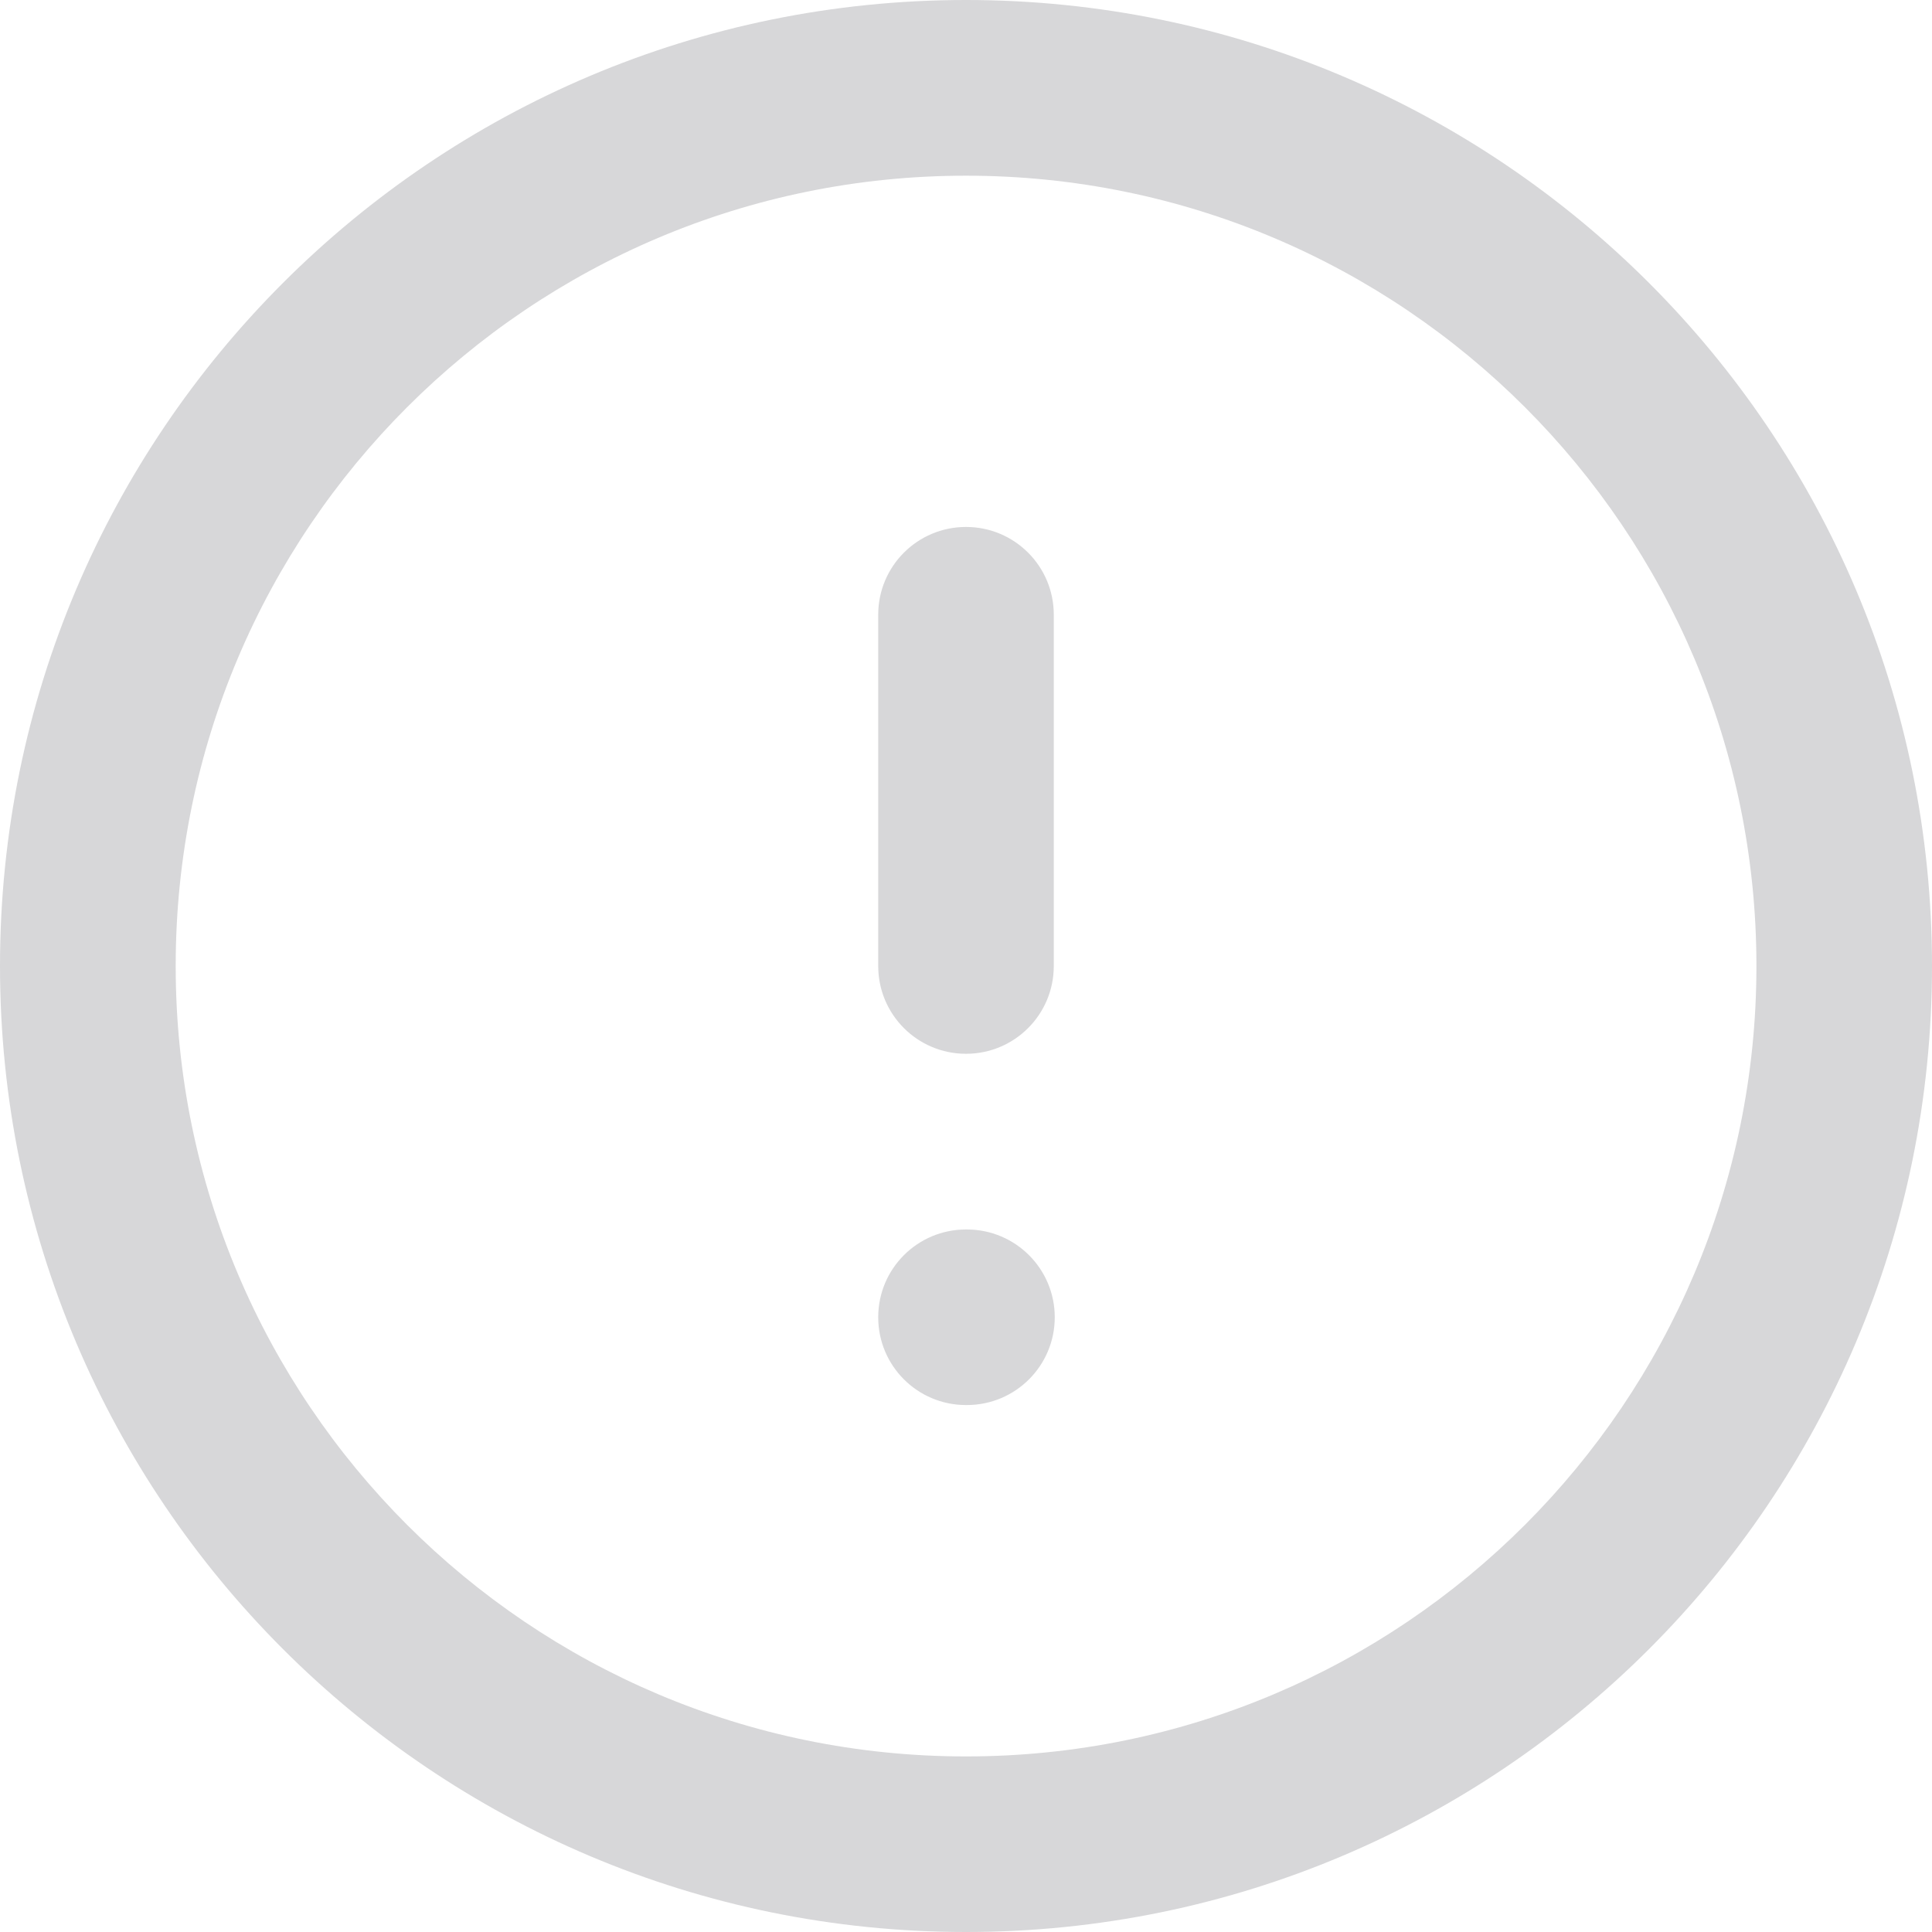
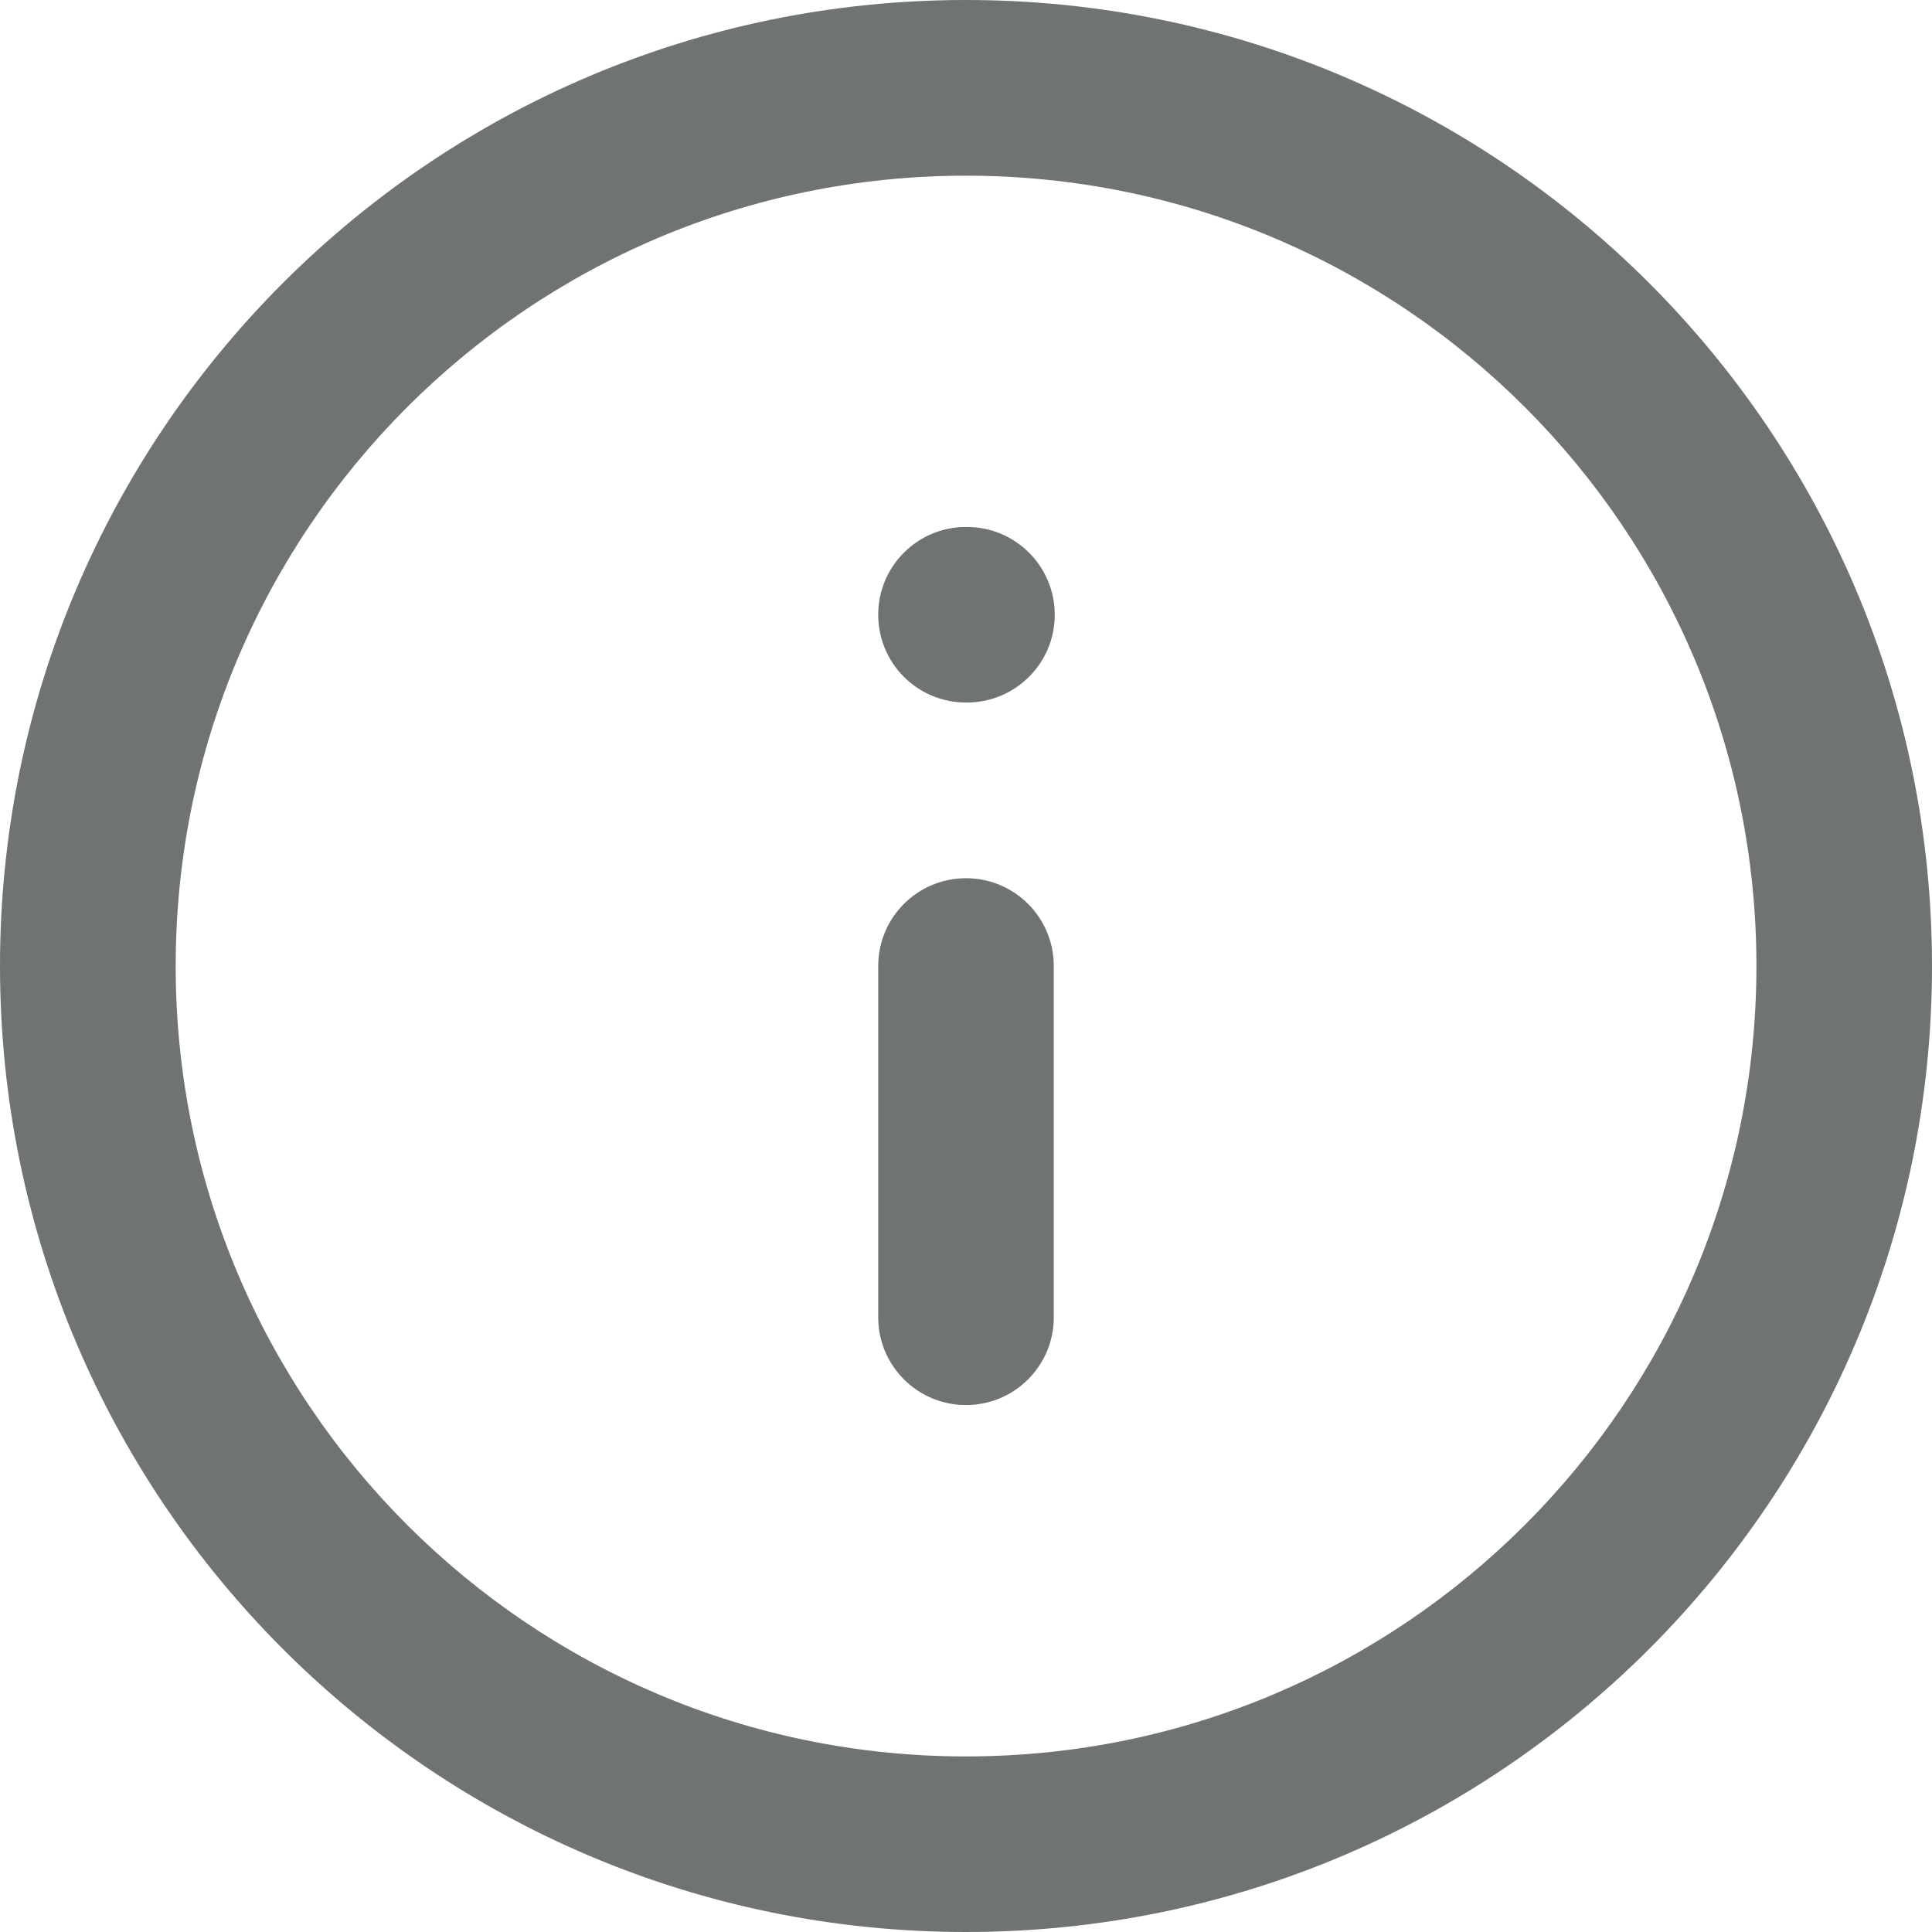
<svg xmlns="http://www.w3.org/2000/svg" width="16" height="16" viewBox="0 0 16 16" fill="none">
-   <path fill-rule="evenodd" clip-rule="evenodd" d="M8 1.455C4.385 1.455 1.455 4.385 1.455 8C1.455 11.615 4.385 14.546 8 14.546C11.615 14.546 14.546 11.615 14.546 8C14.546 4.385 11.615 1.455 8 1.455ZM0 8C0 3.582 3.582 0 8 0C12.418 0 16 3.582 16 8C16 12.418 12.418 16 8 16C3.582 16 0 12.418 0 8ZM8 4.364C8.402 4.364 8.727 4.689 8.727 5.091V8C8.727 8.402 8.402 8.727 8 8.727C7.598 8.727 7.273 8.402 7.273 8V5.091C7.273 4.689 7.598 4.364 8 4.364ZM7.273 10.909C7.273 10.507 7.598 10.182 8 10.182H8.007C8.409 10.182 8.735 10.507 8.735 10.909C8.735 11.311 8.409 11.636 8.007 11.636H8C7.598 11.636 7.273 11.311 7.273 10.909Z" fill="#D7D7D9" />
+   <path fill-rule="evenodd" clip-rule="evenodd" d="M8 14.546C4.385 14.546 1.455 11.615 1.455 8C1.455 4.385 4.385 1.455 8 1.455C11.615 1.455 14.546 4.385 14.546 8C14.546 11.615 11.615 14.546 8 14.546ZM0 8C0 12.418 3.582 16 8 16C12.418 16 16 12.418 16 8C16 3.582 12.418 0 8 0C3.582 0 0 3.582 0 8ZM8 11.636C8.402 11.636 8.727 11.311 8.727 10.909V8C8.727 7.598 8.402 7.273 8 7.273C7.598 7.273 7.273 7.598 7.273 8V10.909C7.273 11.311 7.598 11.636 8 11.636ZM7.273 5.091C7.273 5.493 7.598 5.818 8 5.818H8.007C8.409 5.818 8.735 5.493 8.735 5.091C8.735 4.689 8.409 4.364 8.007 4.364H8C7.598 4.364 7.273 4.689 7.273 5.091Z" fill="#707374" />
</svg>
